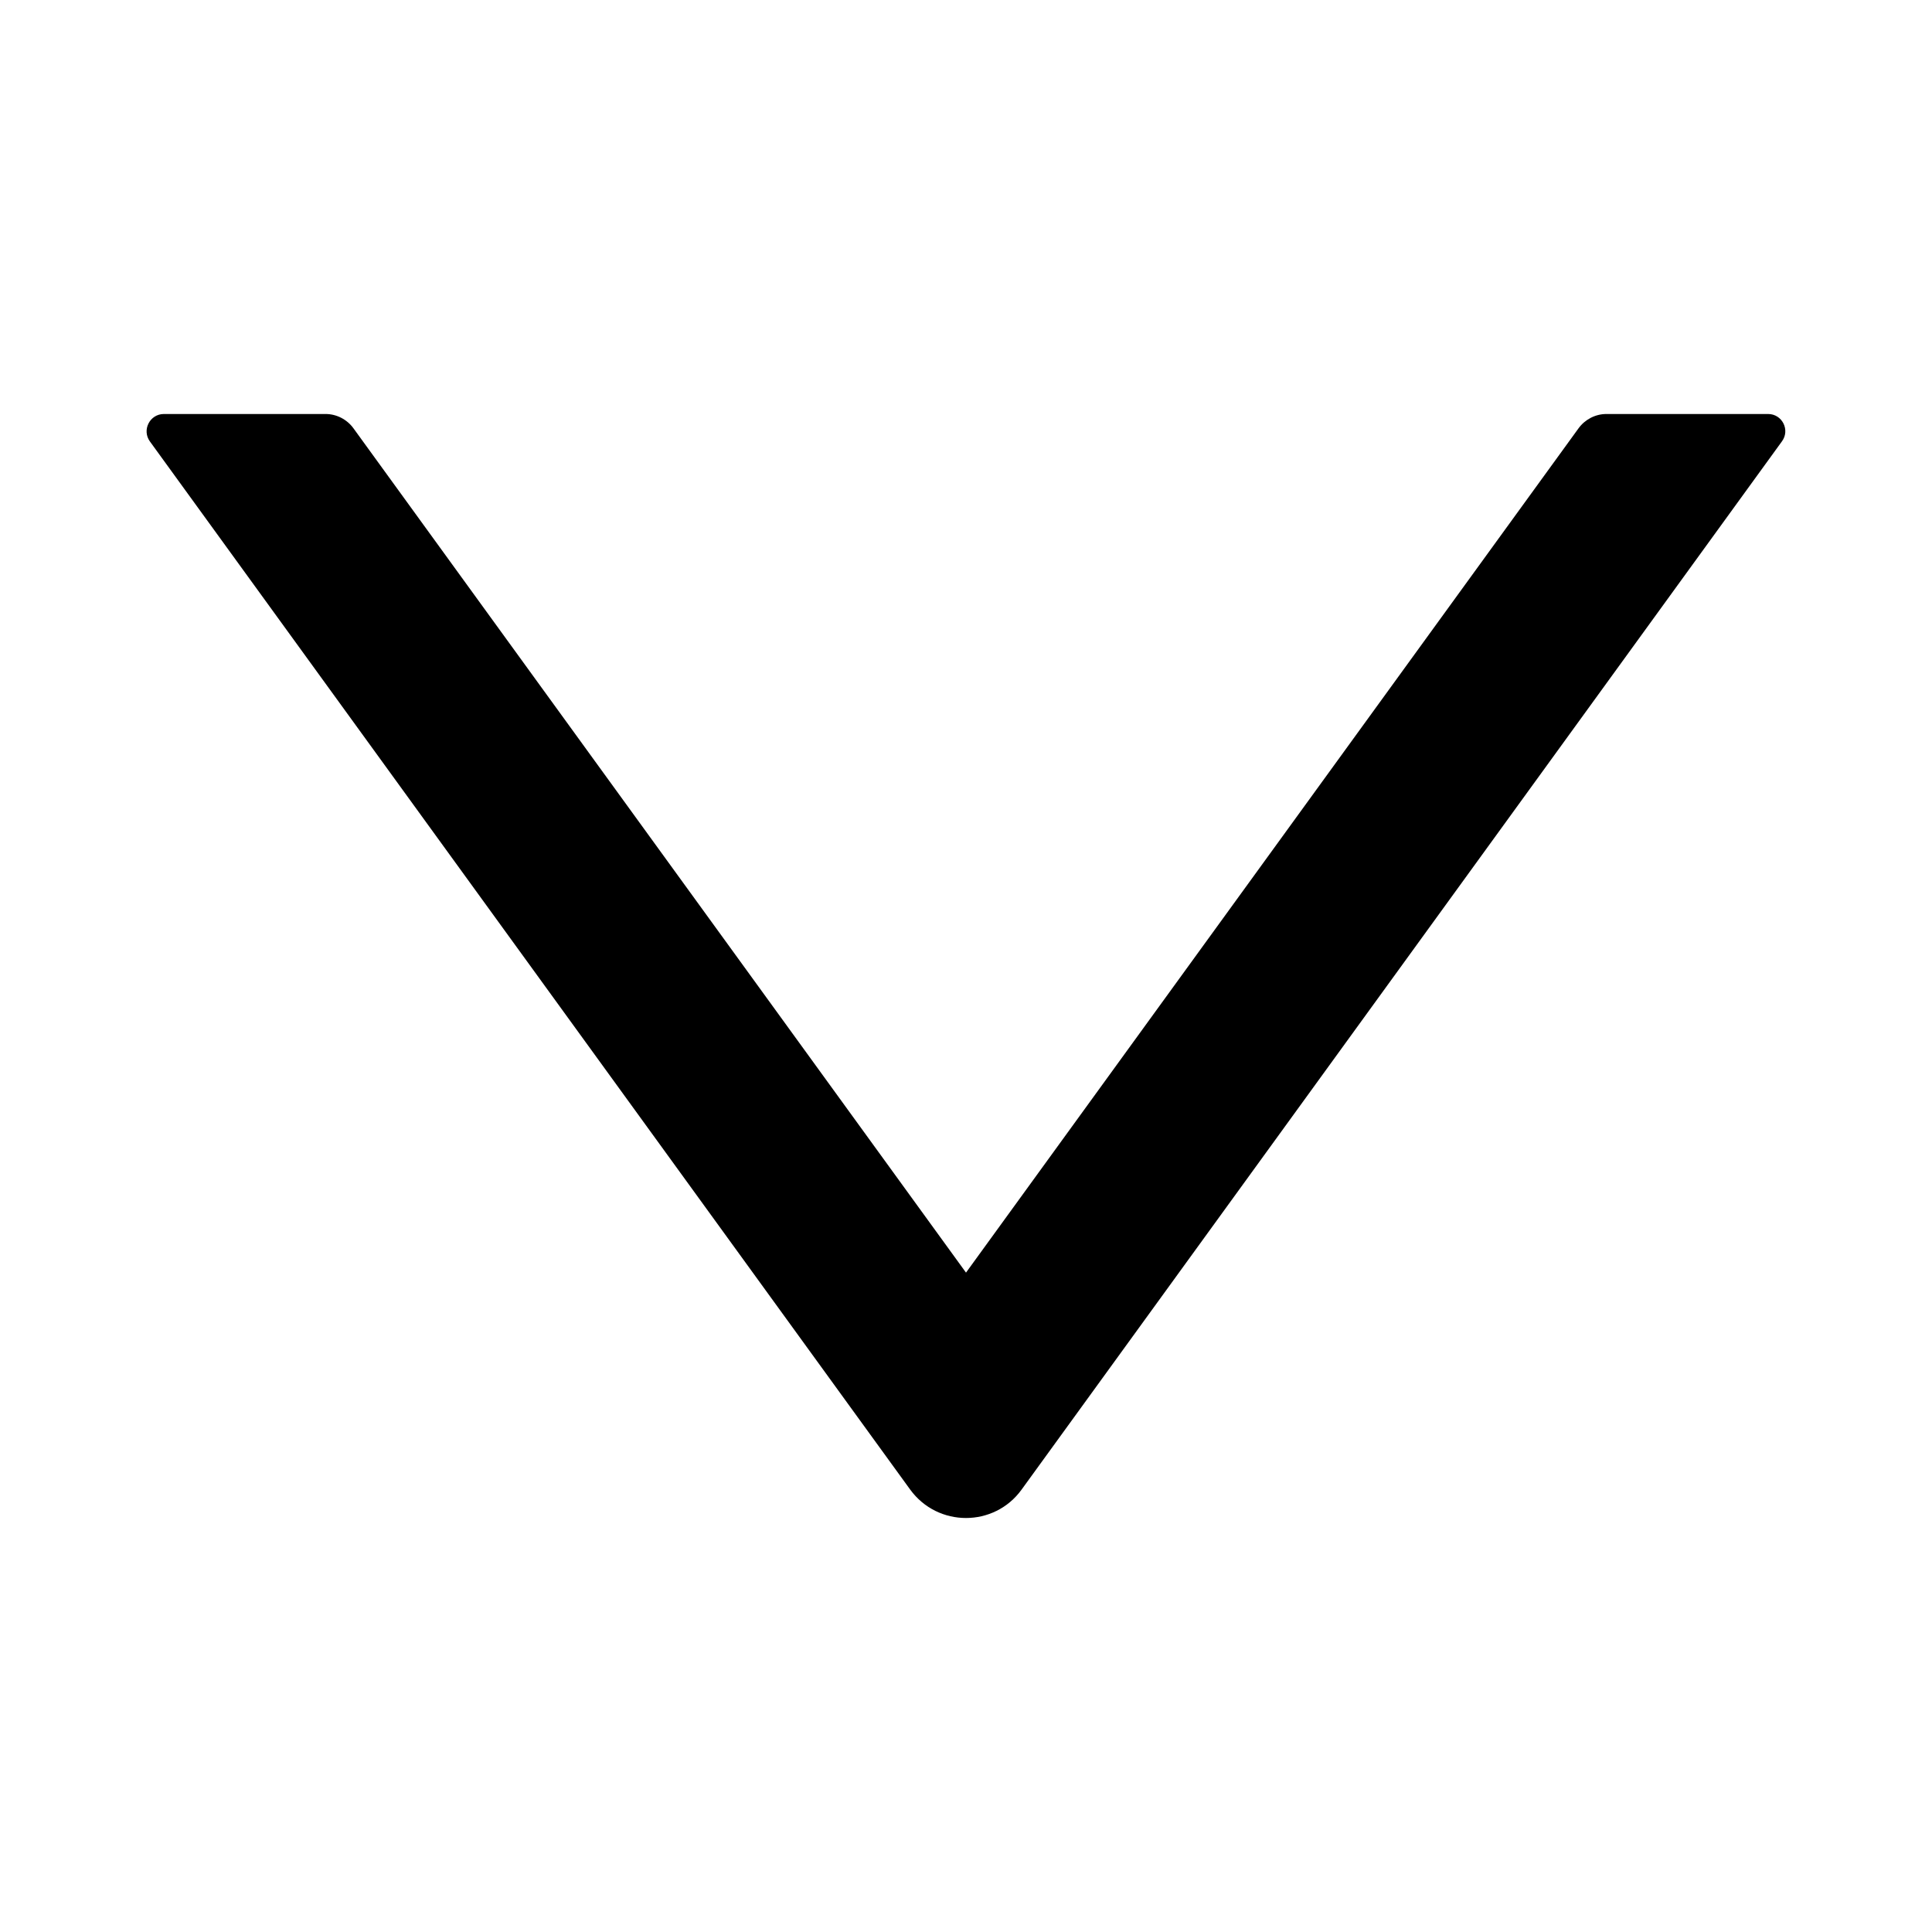
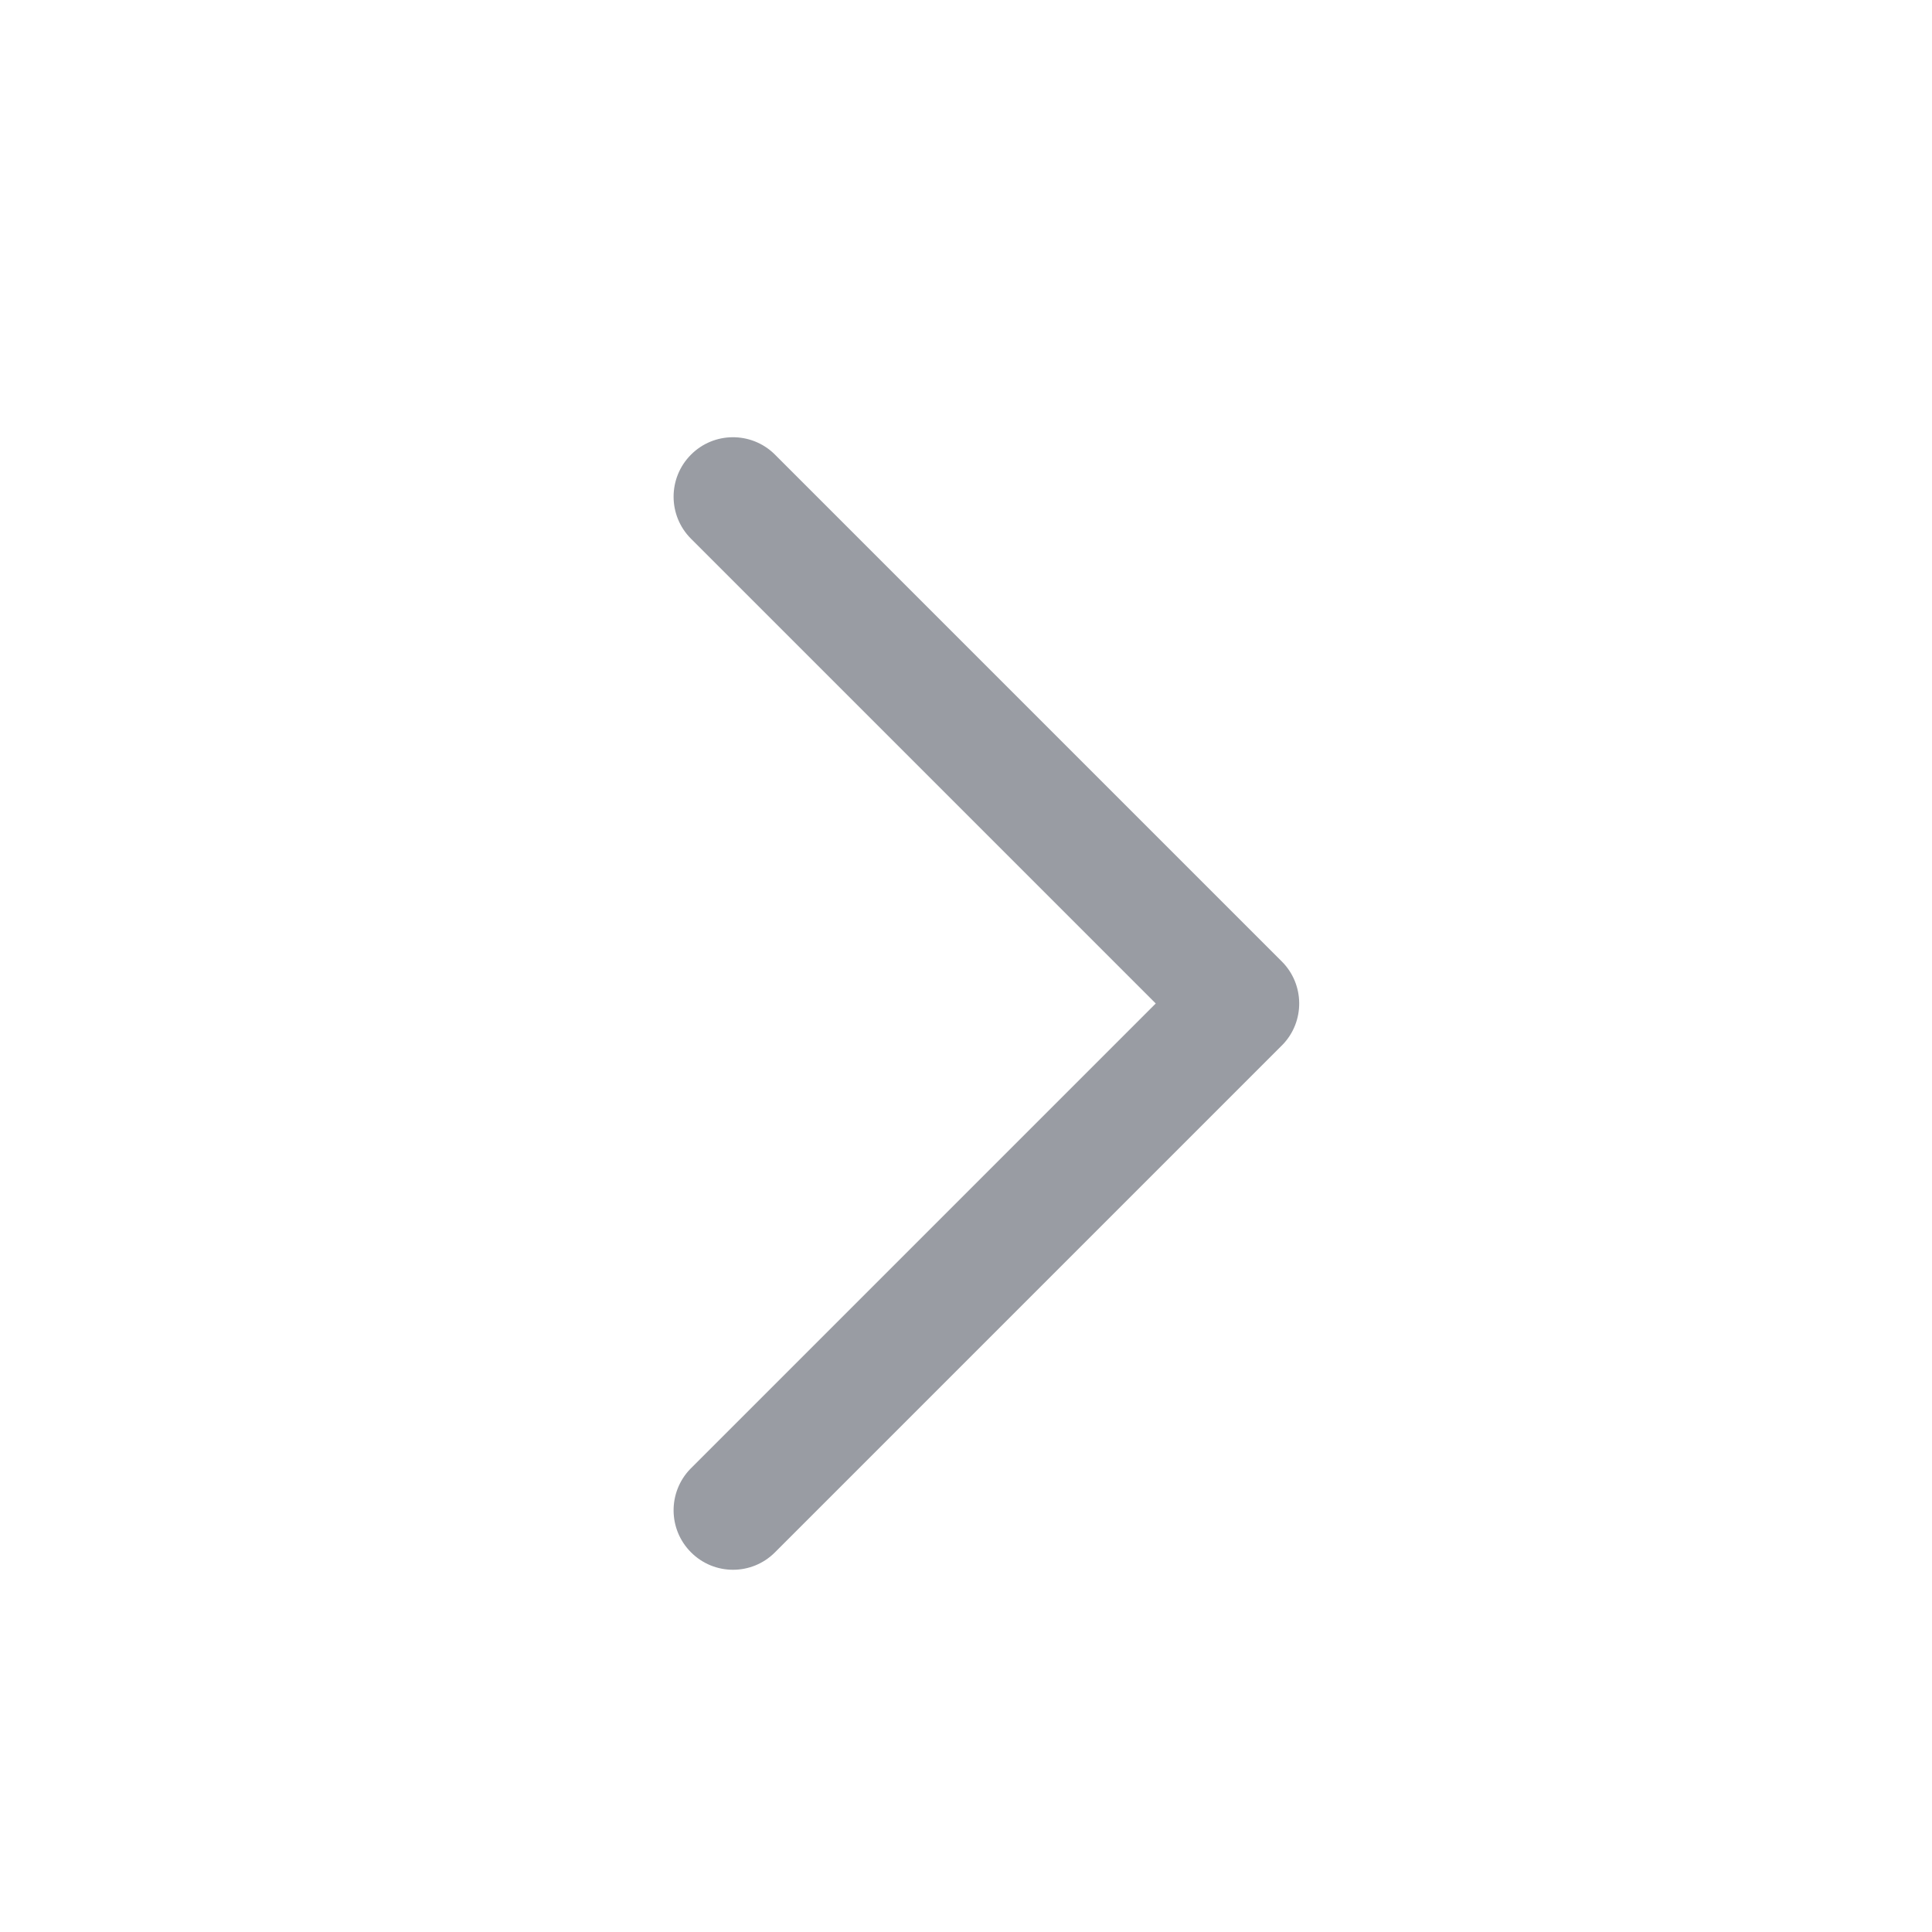
- <svg focusable="false" width="16" height="16" data-icon="down" fill="currentColor" aria-hidden="true" viewBox="64 64 896 896">
-   <path d="M884 256h-75c-5.1 0-9.9 2.5-12.9 6.6L512 654.2 227.9 262.6c-3-4.1-7.8-6.6-12.9-6.6h-75c-6.5 0-10.3 7.4-6.5 12.7l352.6 486.1c12.8 17.6 39 17.6 51.7 0l352.6-486.1c3.9-5.3.1-12.7-6.4-12.7z" />
+ <svg xmlns="http://www.w3.org/2000/svg" width="16px" height="16px" viewBox="0 0 16 16" version="1.1">
+   <g id="首页" stroke="none" stroke-width="1" fill="none" fill-rule="evenodd">
+     <g id="云仿真-首页-默认" transform="translate(-1384, -247)" fill="#999CA3">
+       <g id="数据" transform="translate(248, 220)">
+         <g id="仿真任务" transform="translate(448, 0)">
+           <g id="Group-10" transform="translate(636, 26)">
+             <g id="Group" transform="translate(52, 1)">
+               <path d="M12.018,5.864 C12.21,5.672 12.522,5.672 12.714,5.864 C12.905,6.054 12.906,6.362 12.72,6.554 L12.714,6.56 L8.517,10.757 C8.327,10.947 8.019,10.949 7.827,10.763 L7.821,10.757 L3.624,6.56 C3.431,6.368 3.431,6.056 3.624,5.864 C3.814,5.674 4.121,5.672 4.314,5.858 L4.32,5.864 L8.169,9.713 L12.018,5.864 Z" id="路径-4" transform="translate(8.1689, 8.3105) rotate(-90) translate(-8.1689, -8.3105)" />
+             </g>
+           </g>
+         </g>
+       </g>
+     </g>
+   </g>
</svg>
